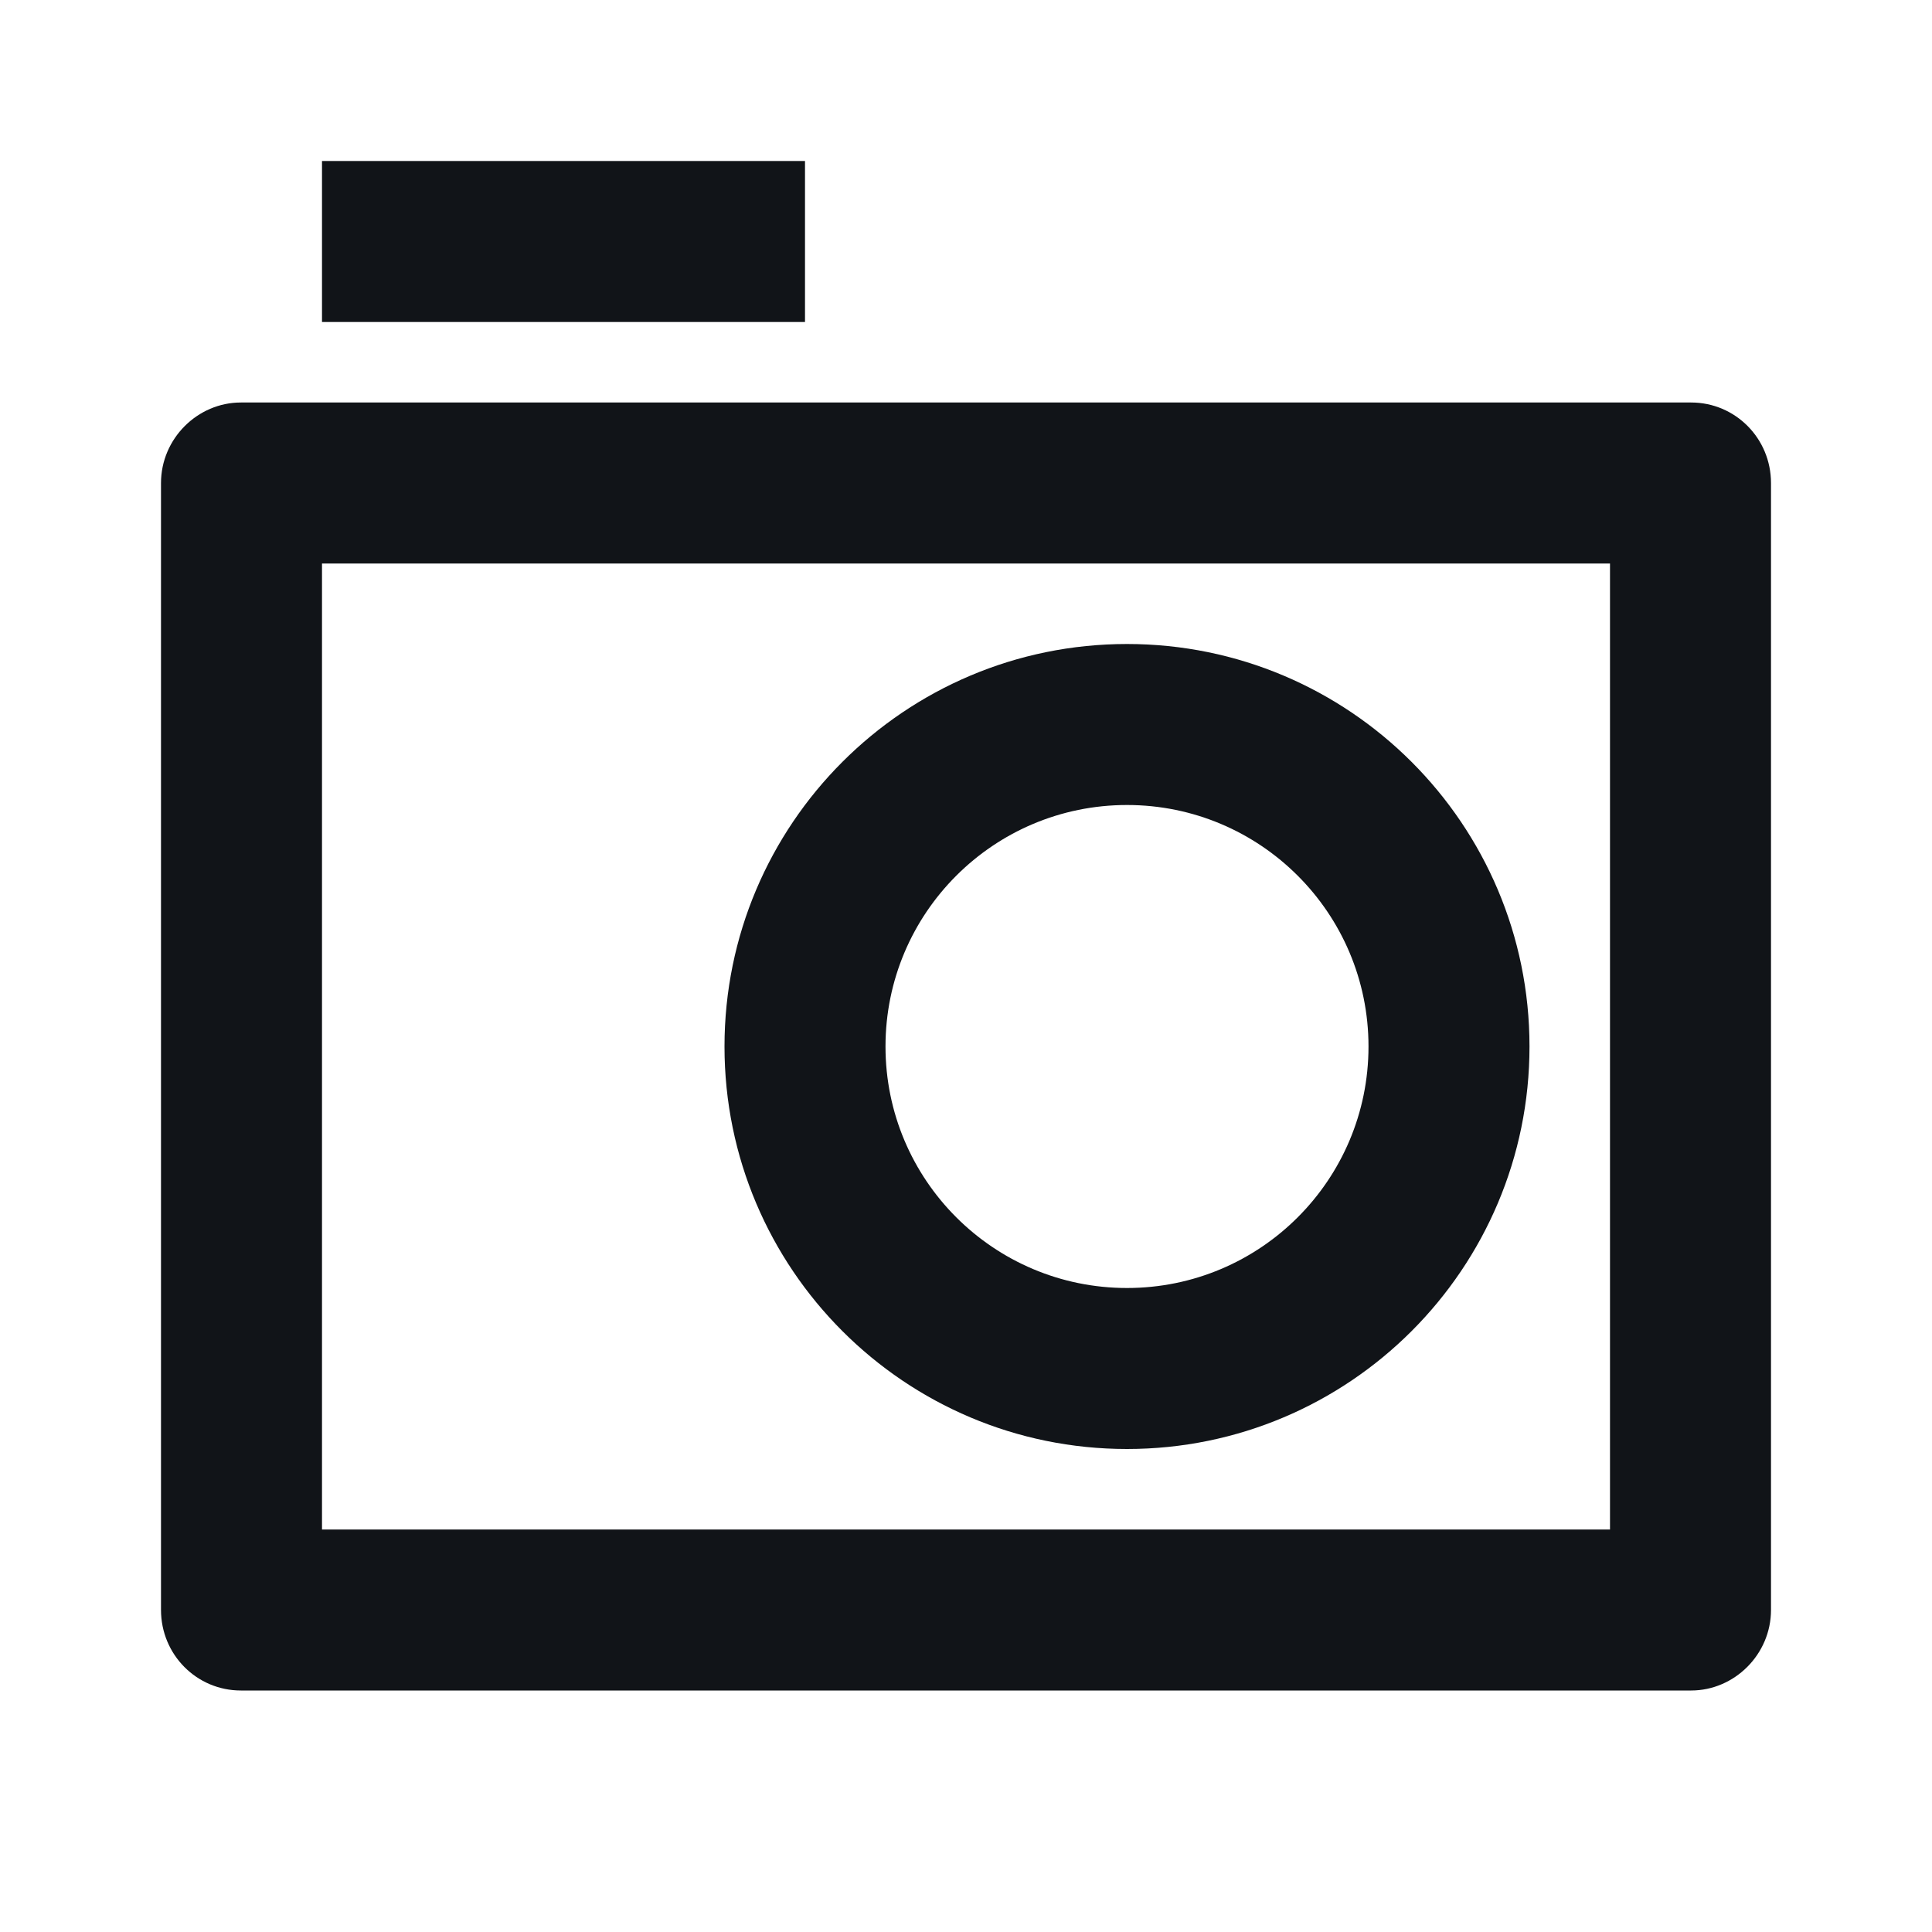
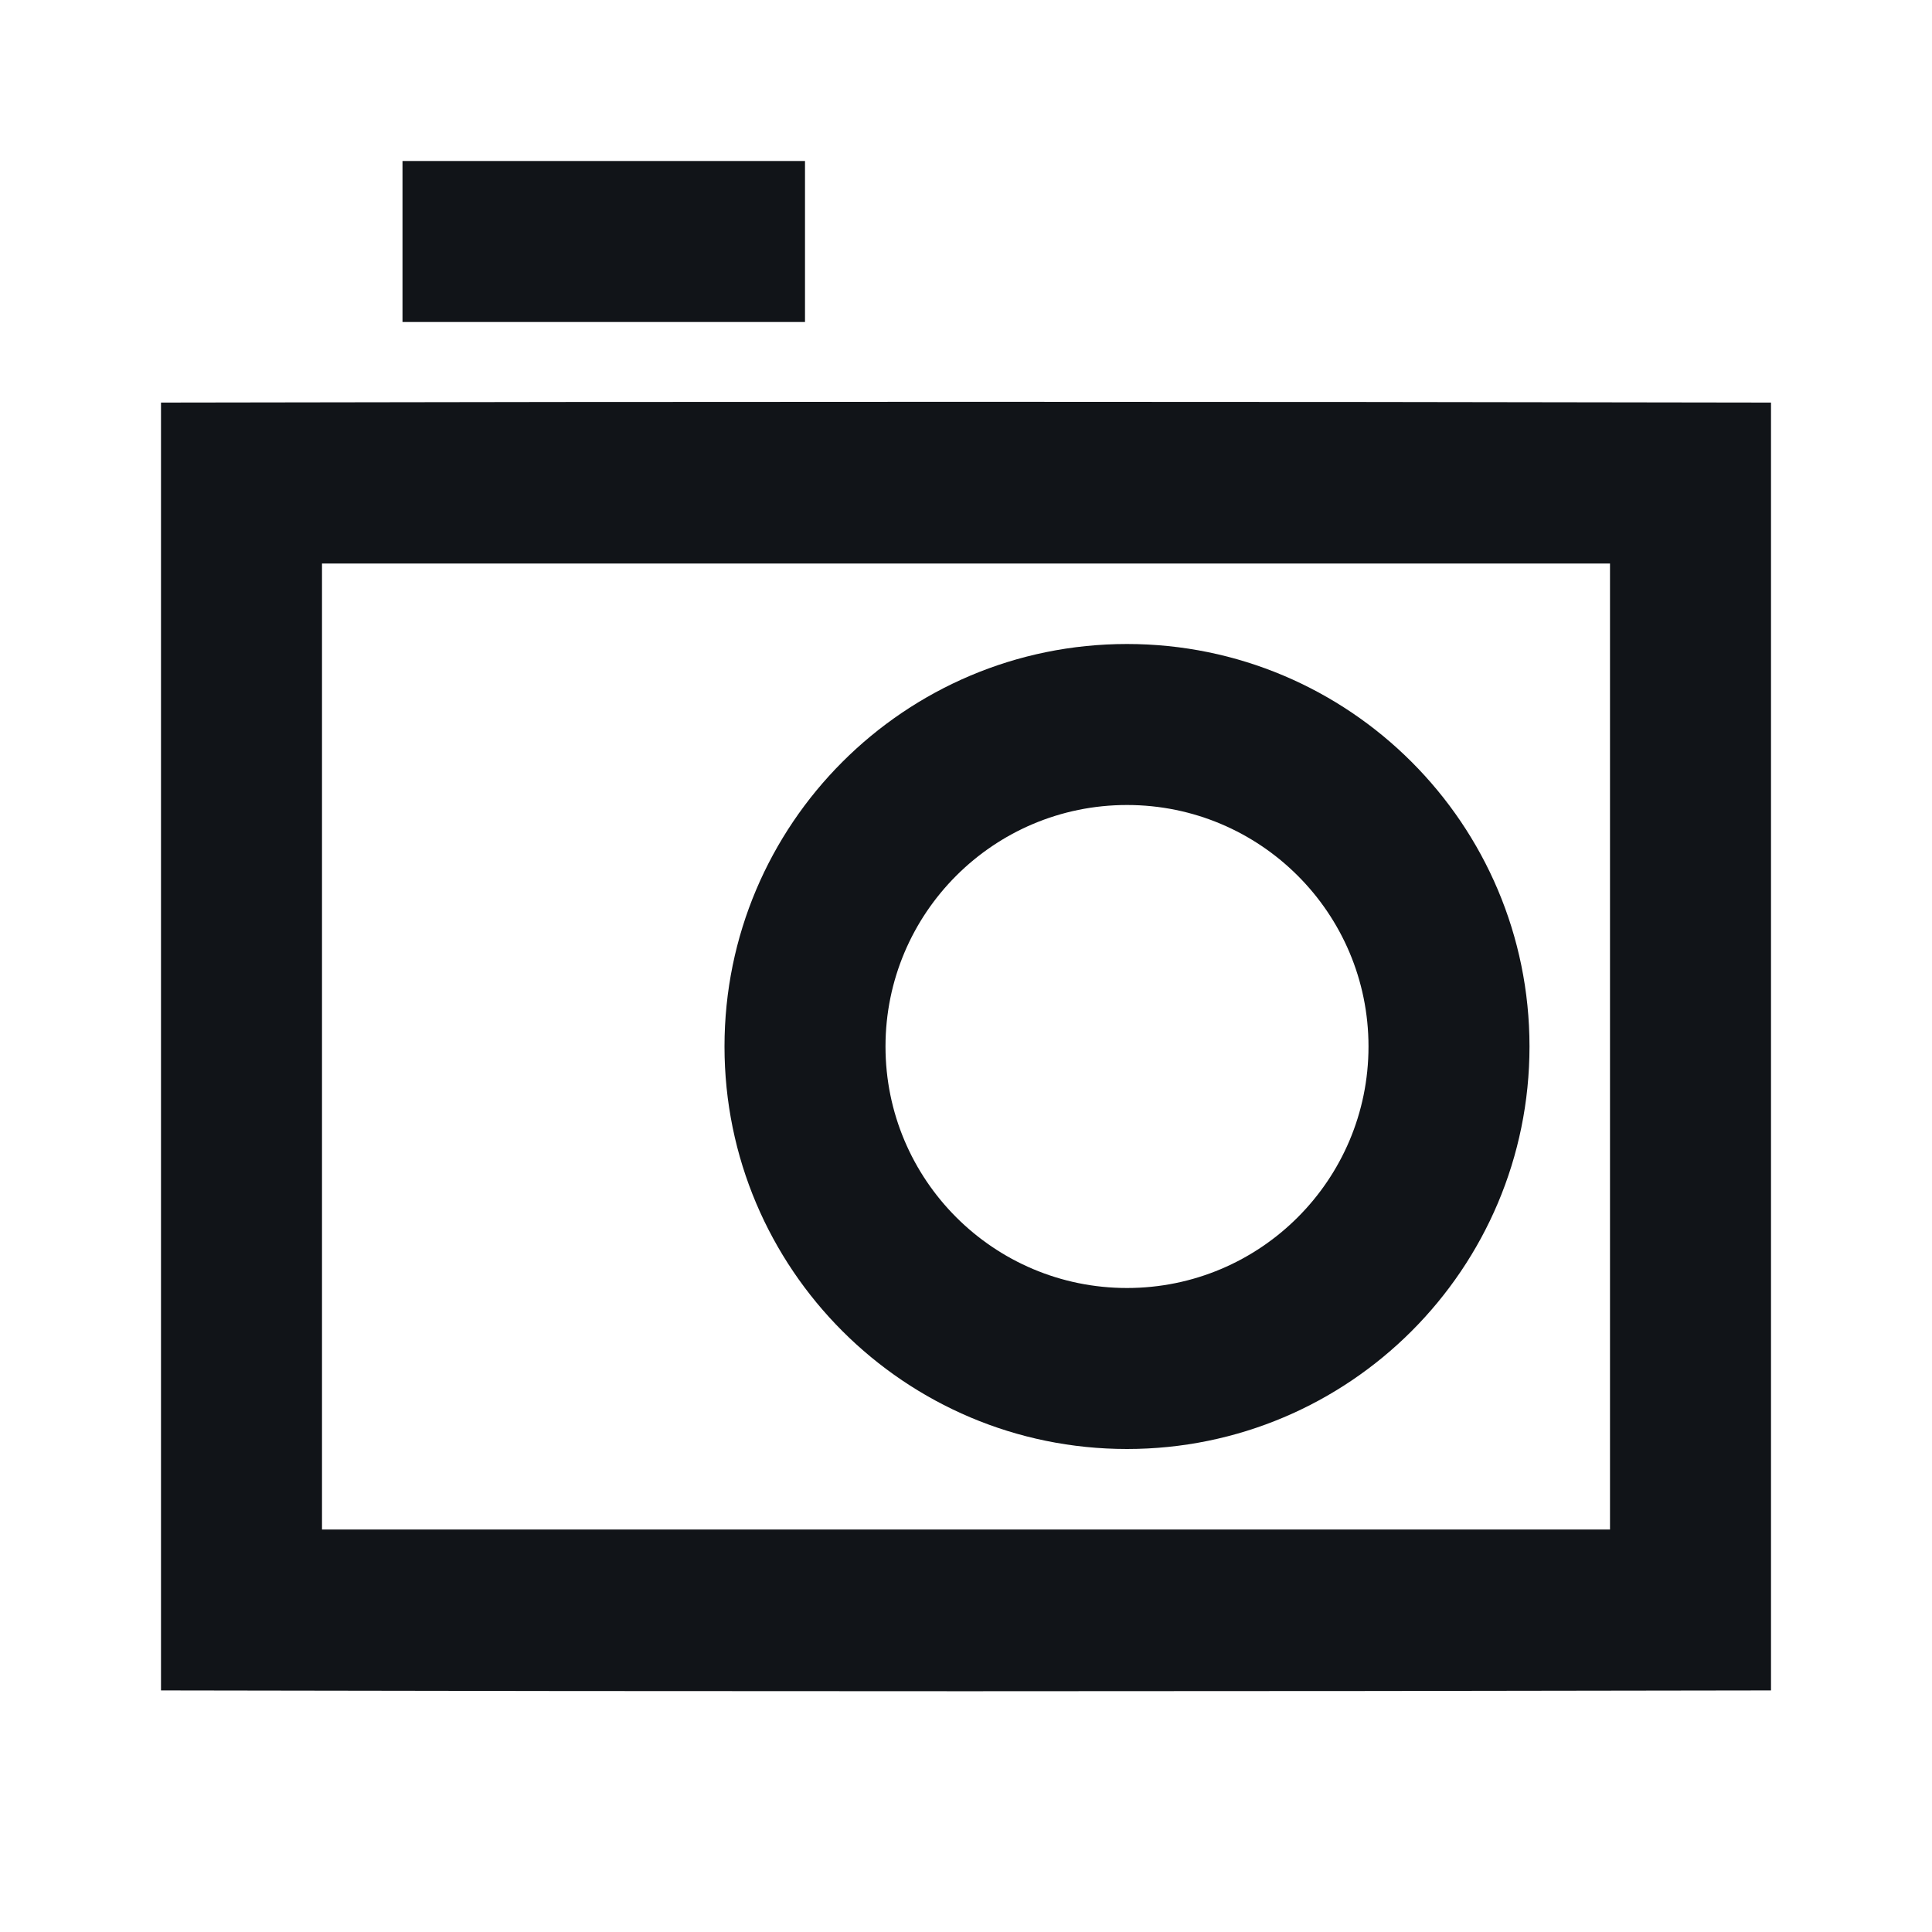
<svg xmlns="http://www.w3.org/2000/svg" width="24" height="24" viewBox="0 0 24 24" fill="none">
-   <path d="M2 6.001C2 5.448 2.455 5 2.992 5H21.008C21.556 5 22 5.445 22 6.001V19.999C22 20.552 21.545 21 21.008 21H2.992C2.444 21 2 20.555 2 19.999V6.001ZM4 7V19H20V7H4ZM14 16C15.657 16 17 14.657 17 13C17 11.343 15.657 10 14 10C12.343 10 11 11.343 11 13C11 14.657 12.343 16 14 16ZM14 18C11.239 18 9 15.761 9 13C9 10.239 11.239 8 14 8C16.761 8 19 10.239 19 13C19 15.761 16.761 18 14 18ZM4 2H10V4H4V2Z" fill="#111418" />
+   <path d="M2 5.001C8.667 4.988 15.333 4.988 22 5.001V20.999C15.333 21.012 8.667 21.013 2 20.999V5.001ZM4 7V19H20V7H4ZM14 16C15.657 16 17 14.657 17 13C17 11.343 15.657 10 14 10C12.343 10 11 11.343 11 13C11 14.657 12.343 16 14 16ZM14 18C11.239 18 9 15.761 9 13C9 10.239 11.239 8 14 8C16.761 8 19 10.239 19 13C19 15.761 16.761 18 14 18ZM5 2H10V4H5V2Z" fill="#111418" />
</svg>
